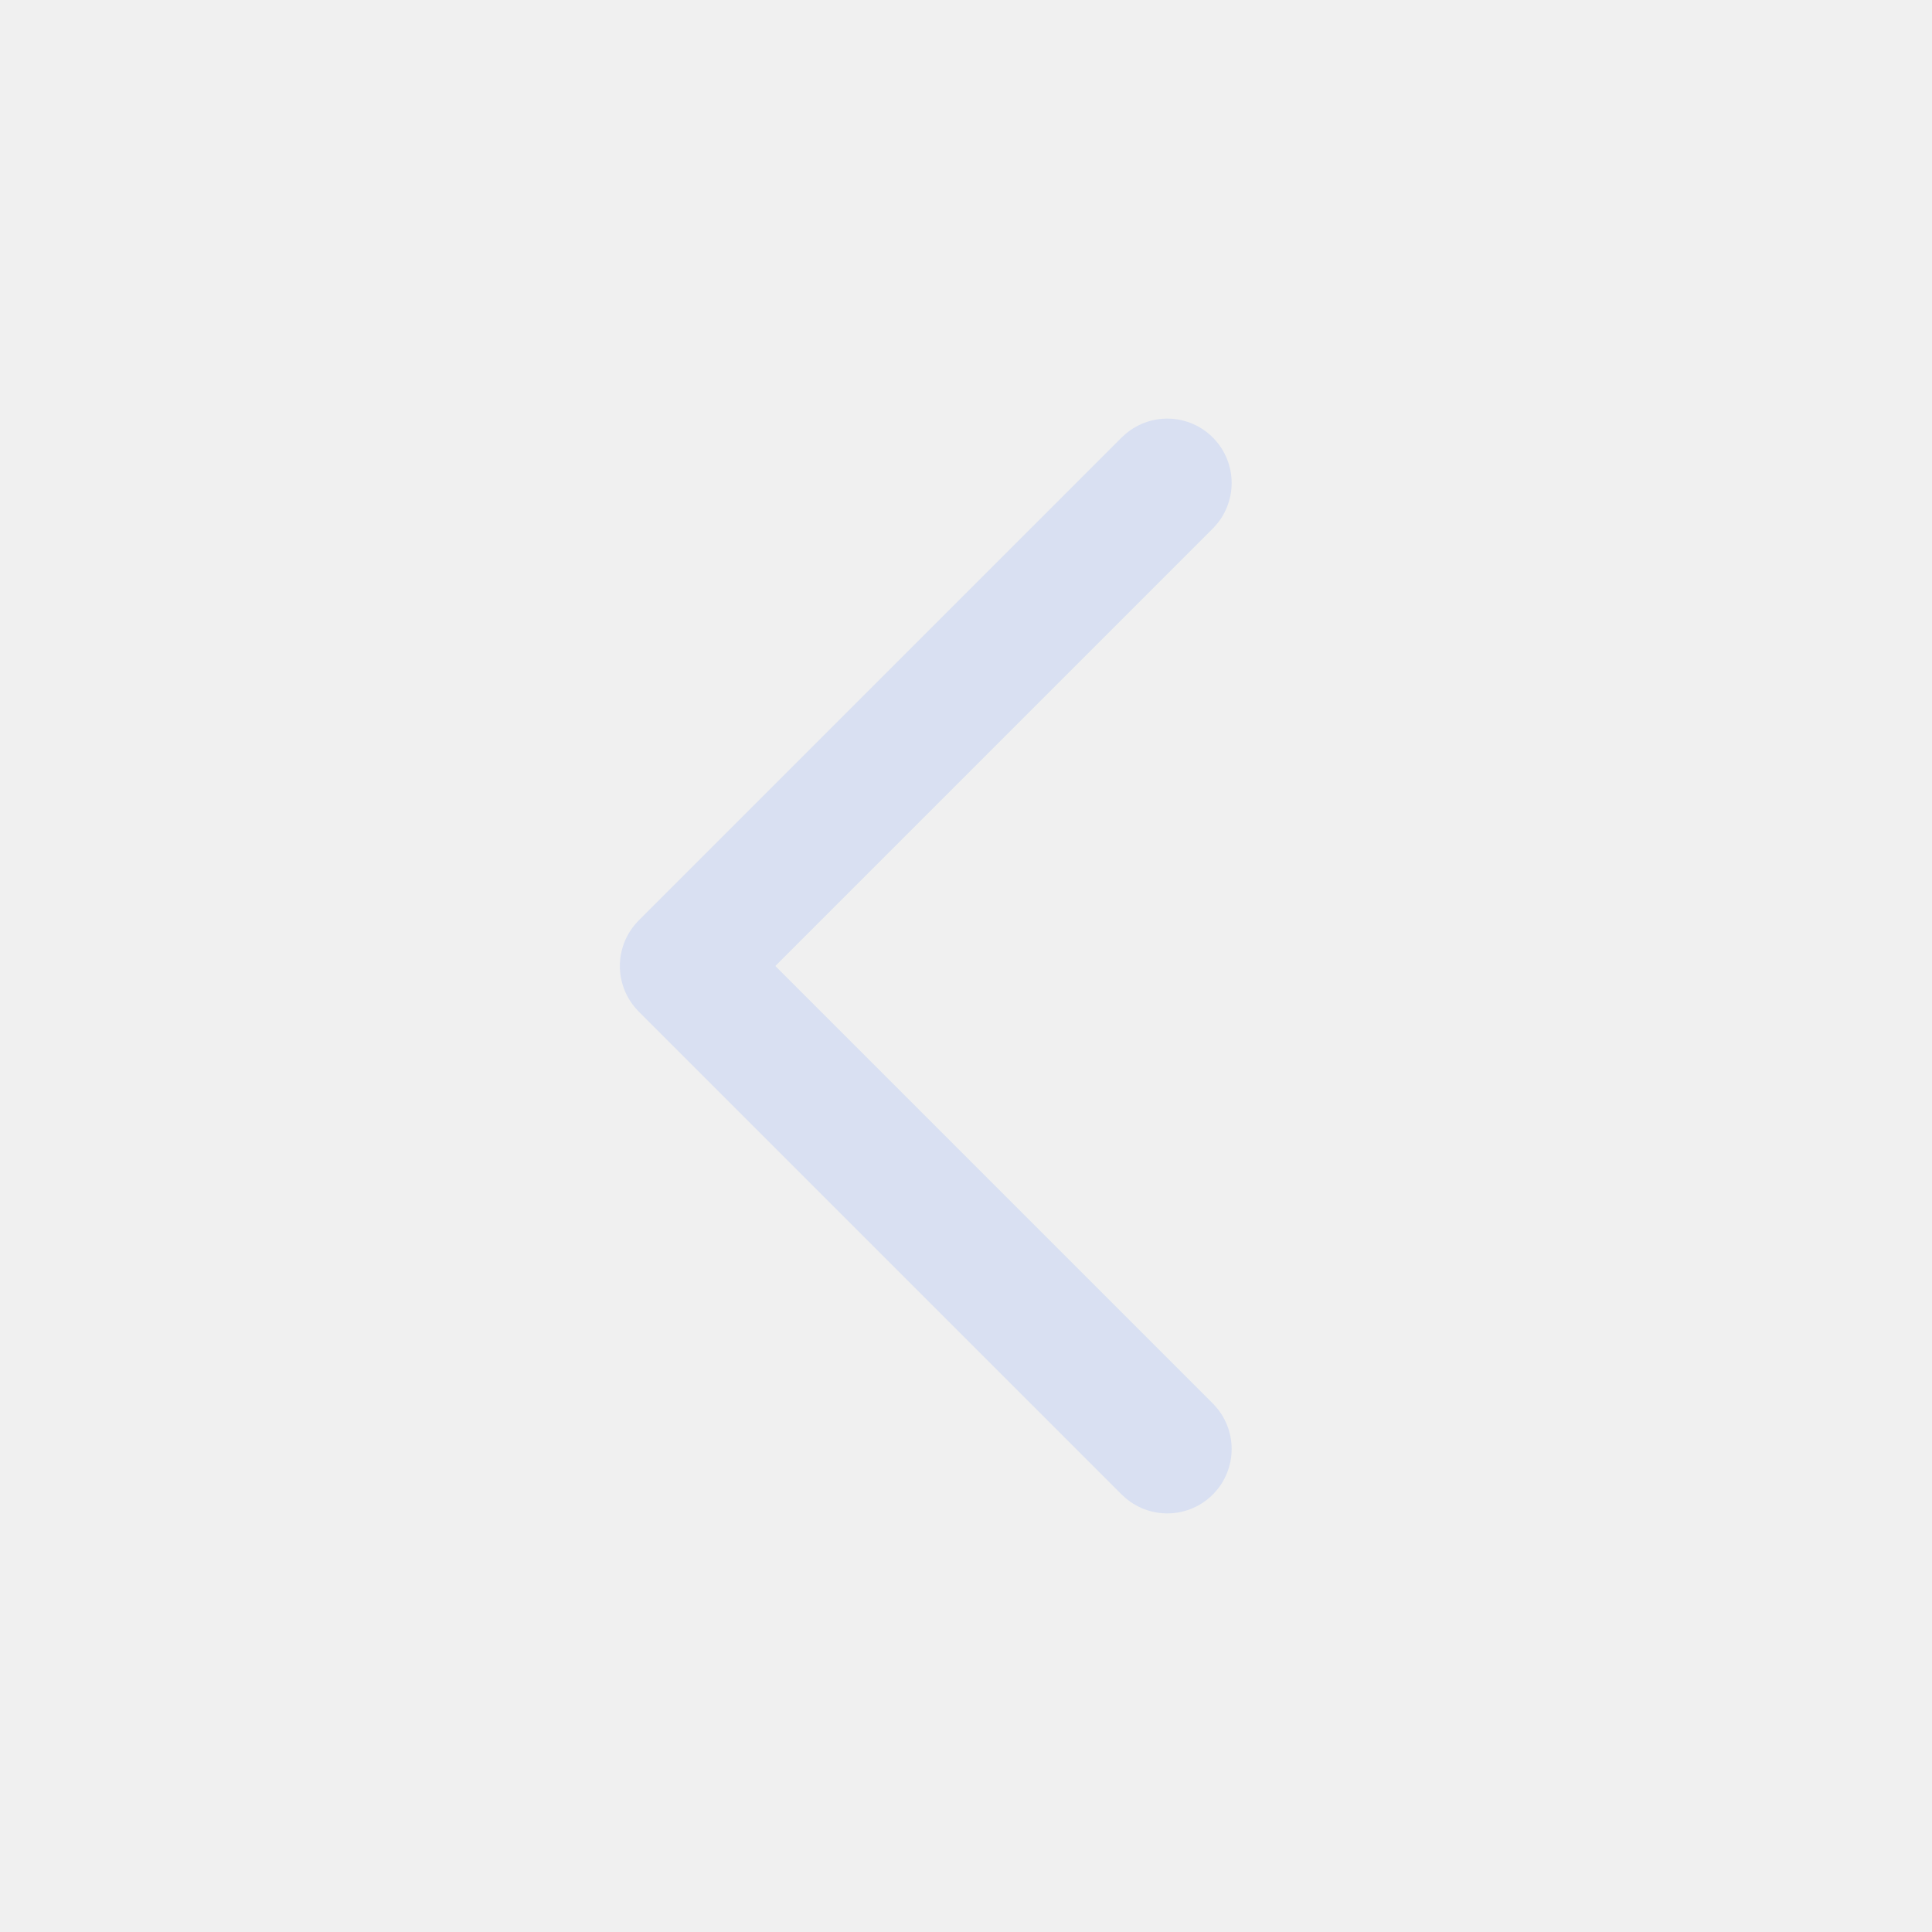
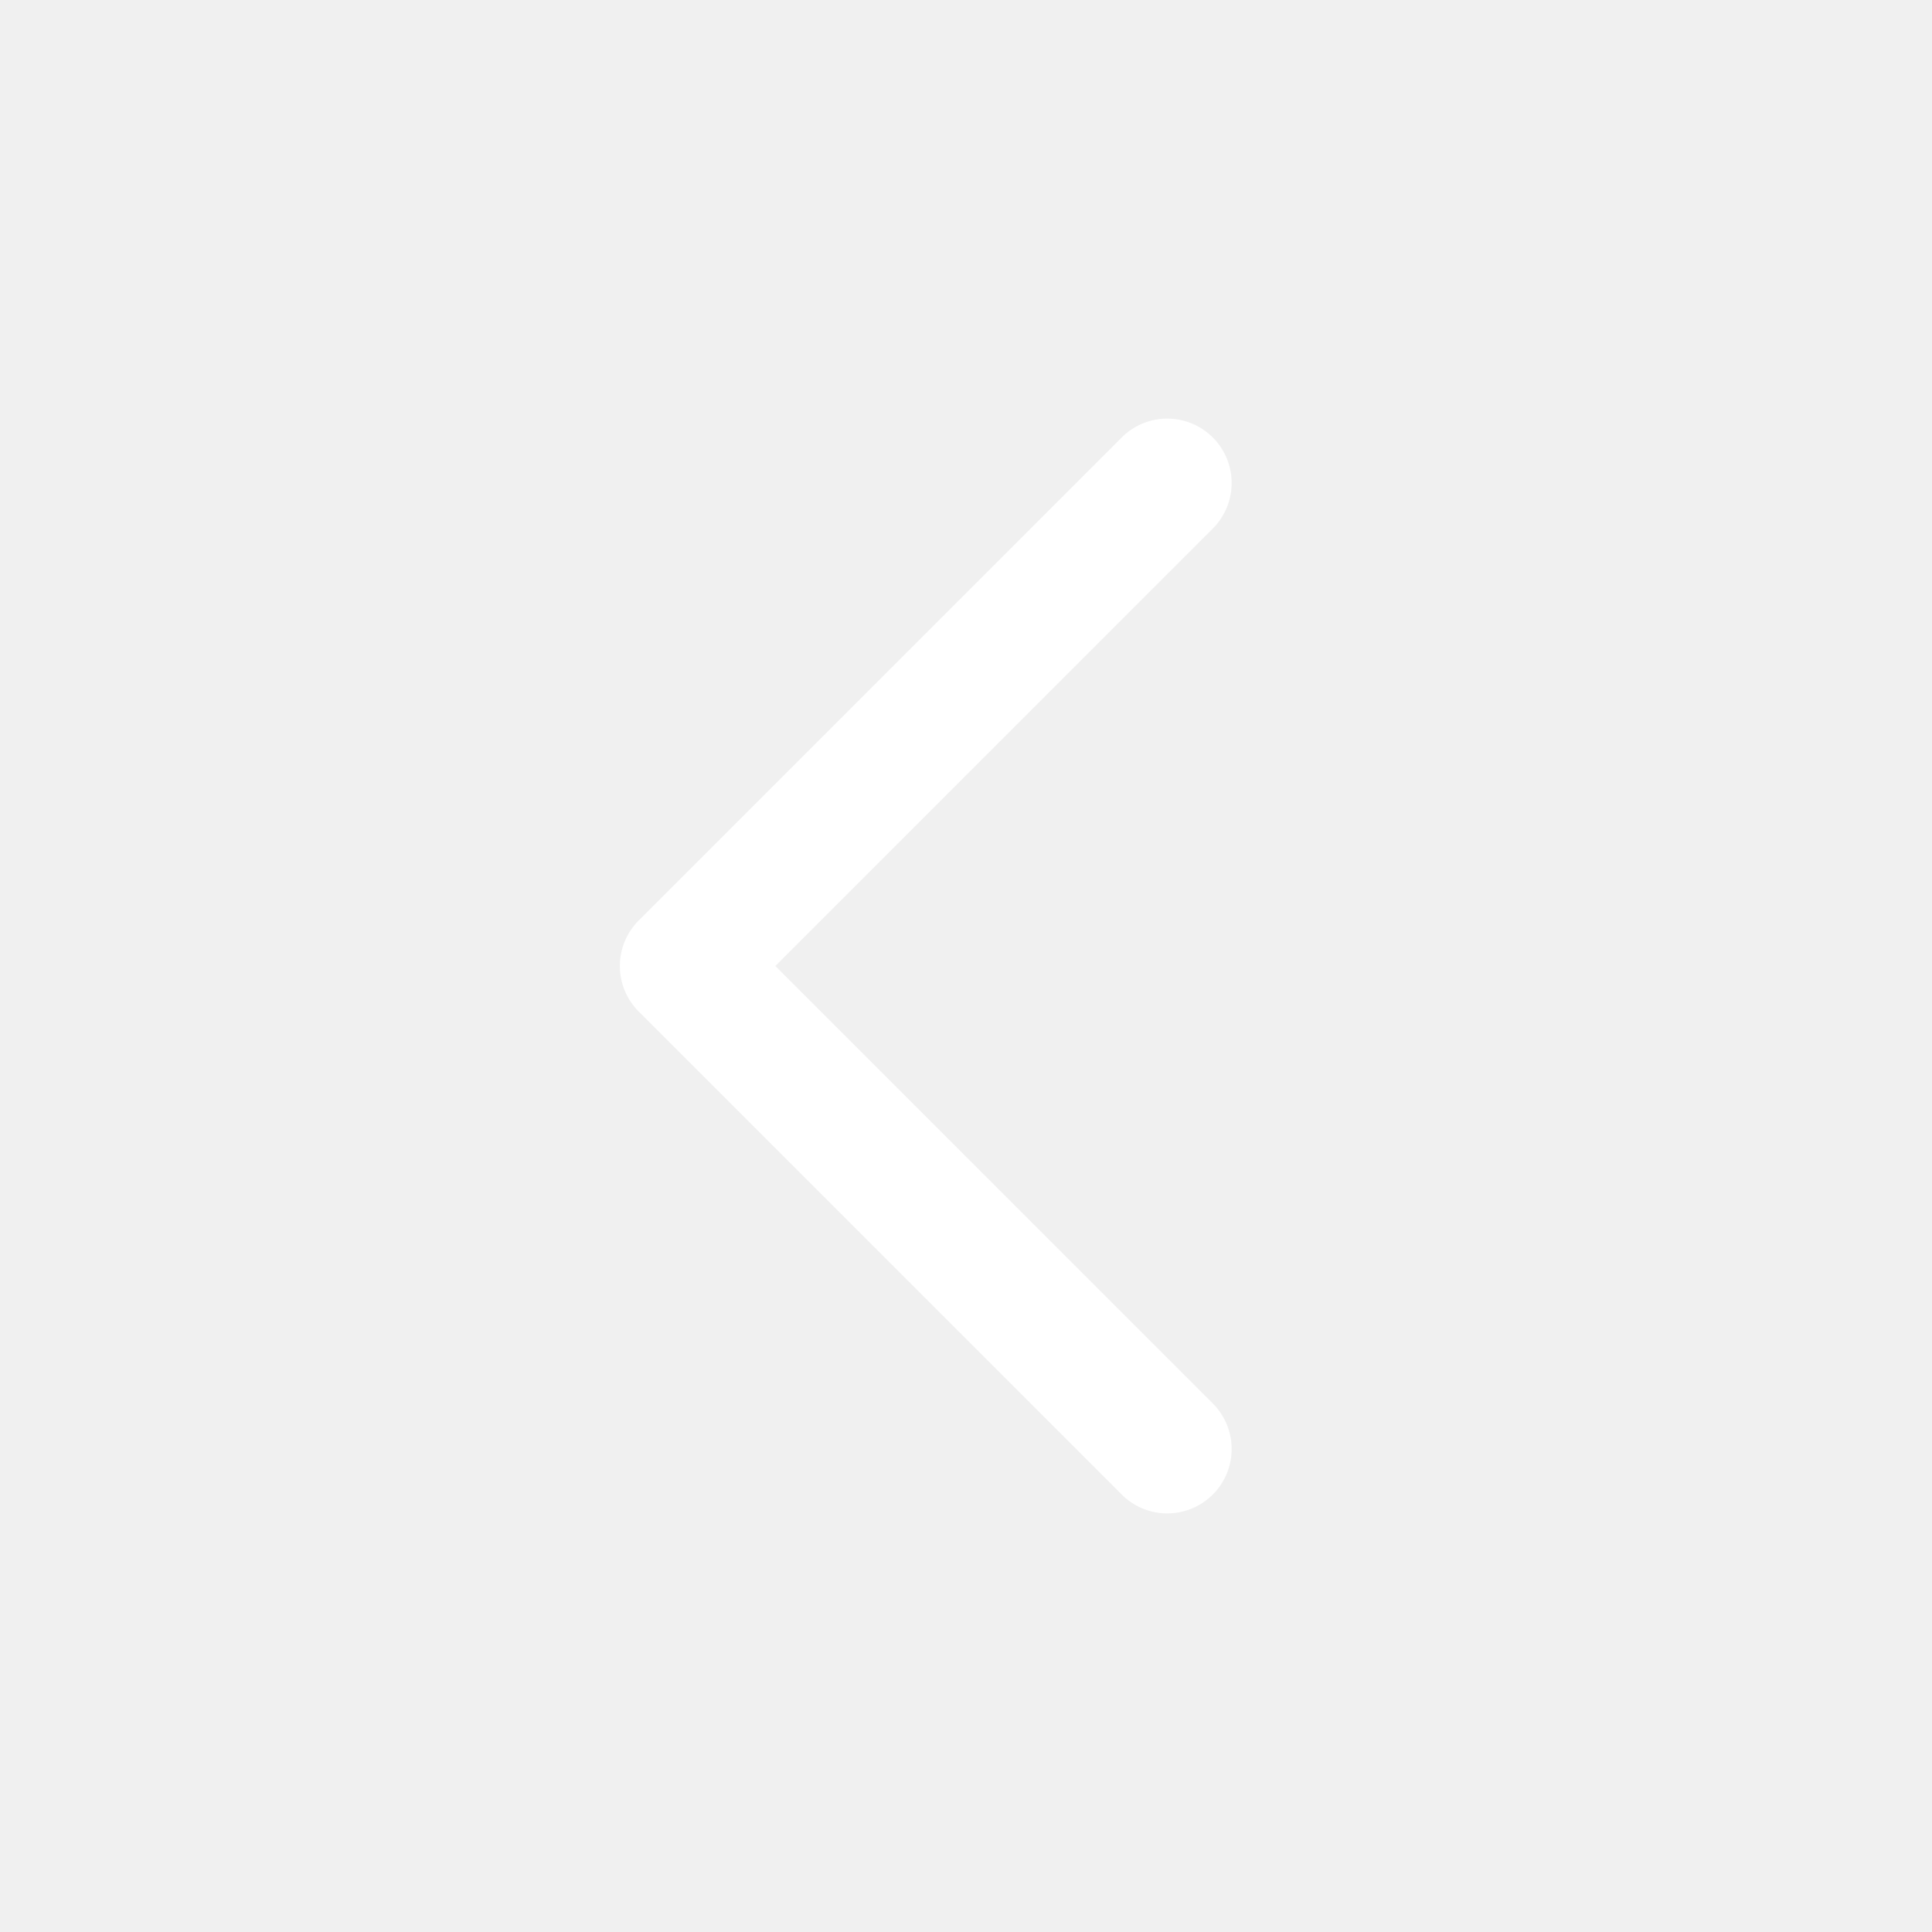
<svg xmlns="http://www.w3.org/2000/svg" width="24" height="24" viewBox="0 0 24 24" fill="none">
-   <path d="M14.5 6L8.5 12L14.5 18" stroke="#D9E0F2" stroke-width="1.6" stroke-linecap="round" stroke-linejoin="round" />
+   <path d="M14.5 6L8.5 12L14.5 18" stroke="#FFFFFF" stroke-width="1.6" stroke-linecap="round" stroke-linejoin="round" />
</svg>
